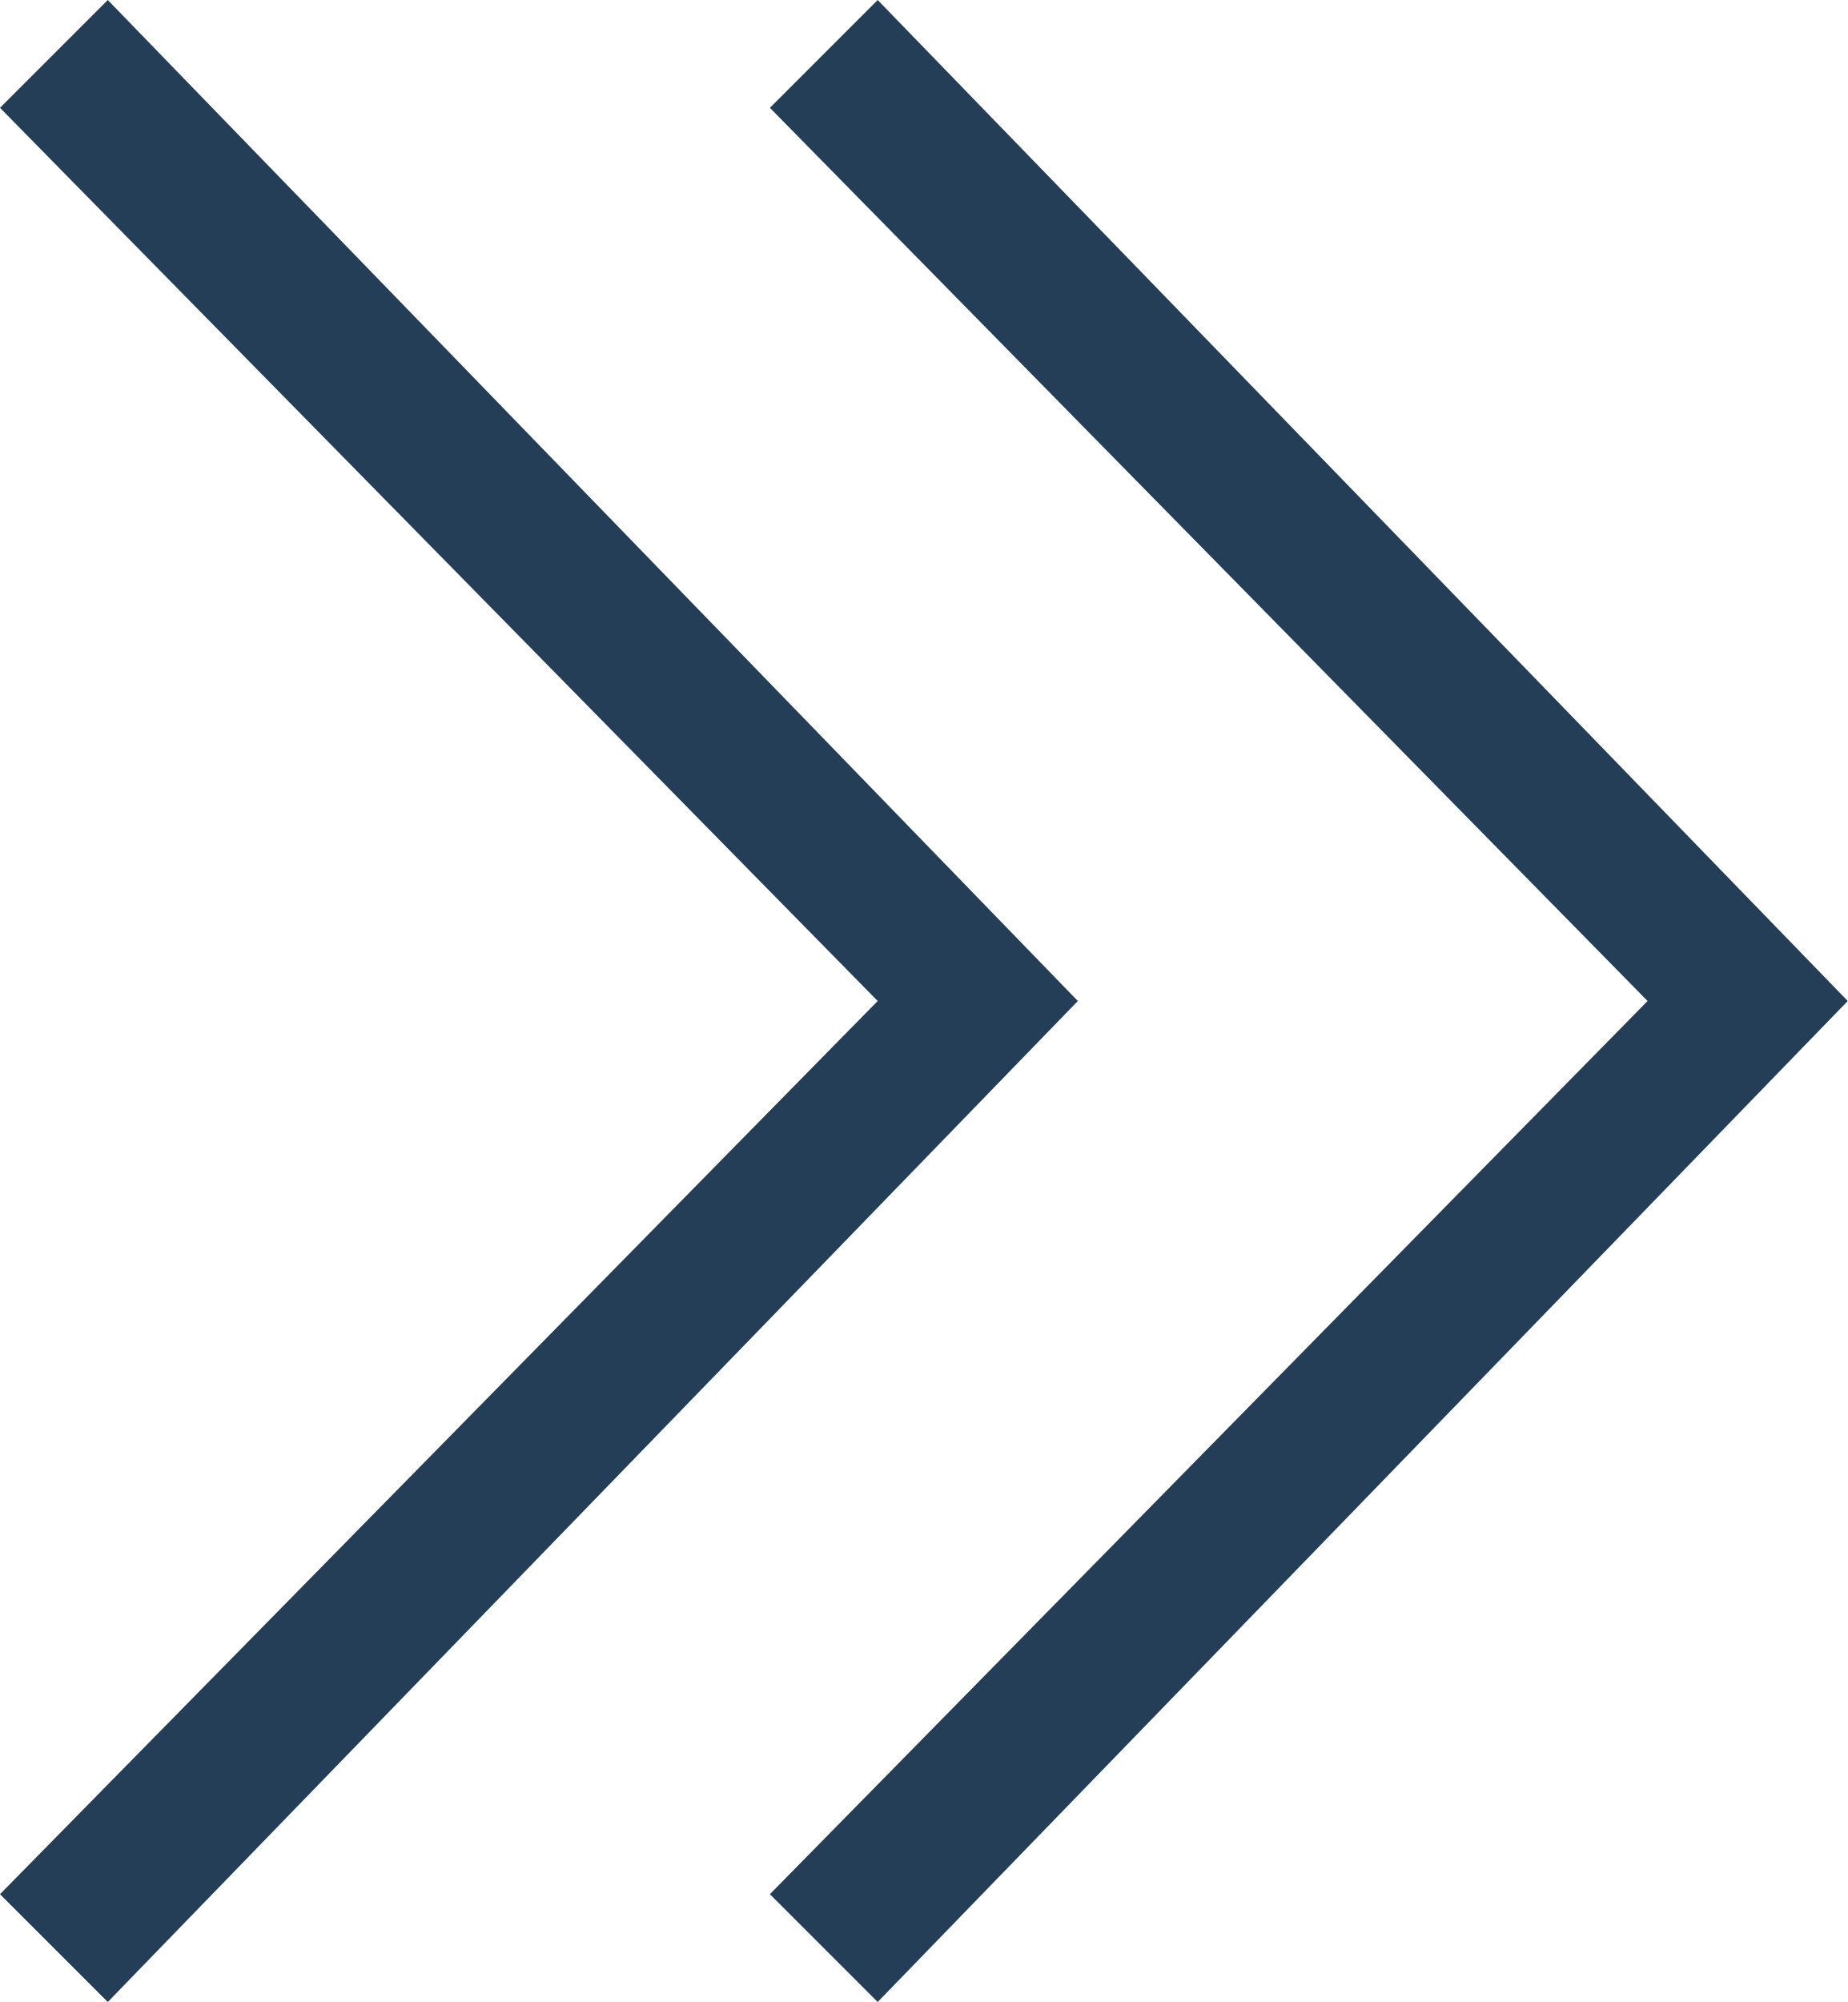
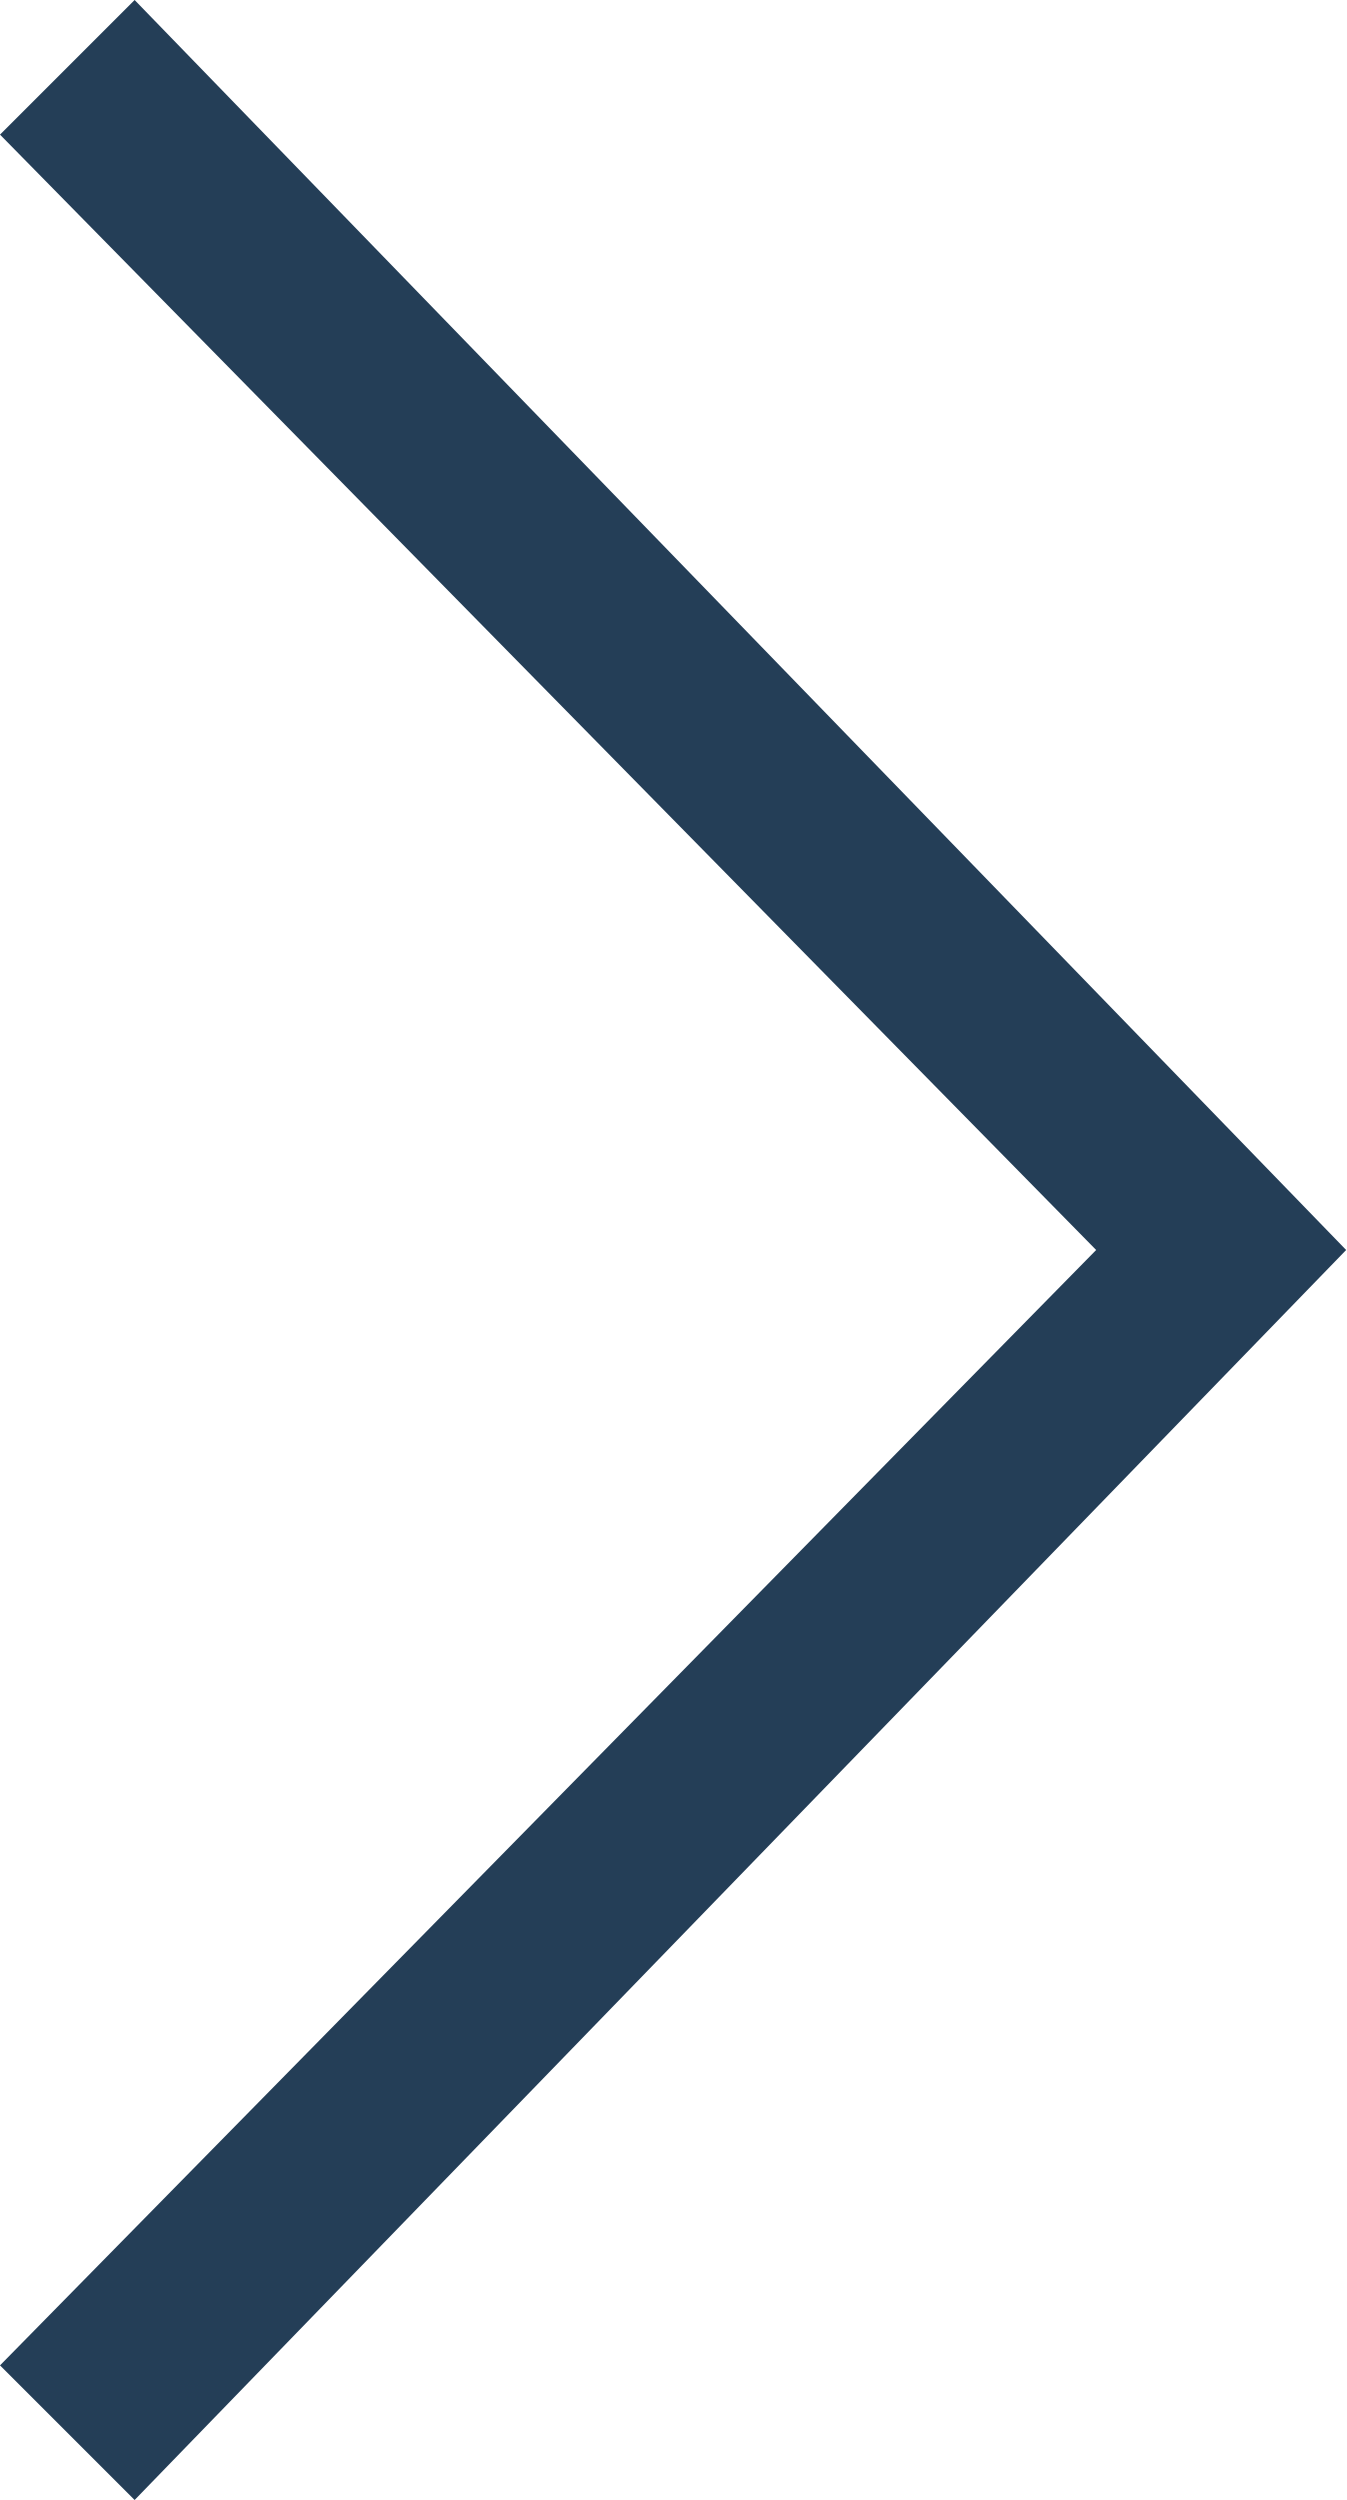
- <svg xmlns="http://www.w3.org/2000/svg" version="1.1" id="SvgjsSvg1008" x="0px" y="0px" viewBox="0 0 12 13" enable-background="new 0 0 12 13" xml:space="preserve">
-   <path id="SvgjsPath1010" fill="#243E57" d="M0,12.3L0.7,13L7,6.5l0,0l0,0L0.7,0L0,0.7l5.7,5.8L0,12.3z M5,12.3L5.7,13L12,6.5l0,0  l0,0L5.7,0L5,0.7l5.7,5.8L5,12.3z" />
+ <svg xmlns="http://www.w3.org/2000/svg" version="1.1" id="SvgjsSvg1008" x="0px" y="0px" viewBox="0 0 7 13" enable-background="new 0 0 12 13" xml:space="preserve">
+   <path id="SvgjsPath1010" fill="#243E57" d="M0,12.3L0.7,13L7,6.5l0,0l0,0L0.7,0L0,0.7l5.7,5.8L0,12.3z" />
</svg>
